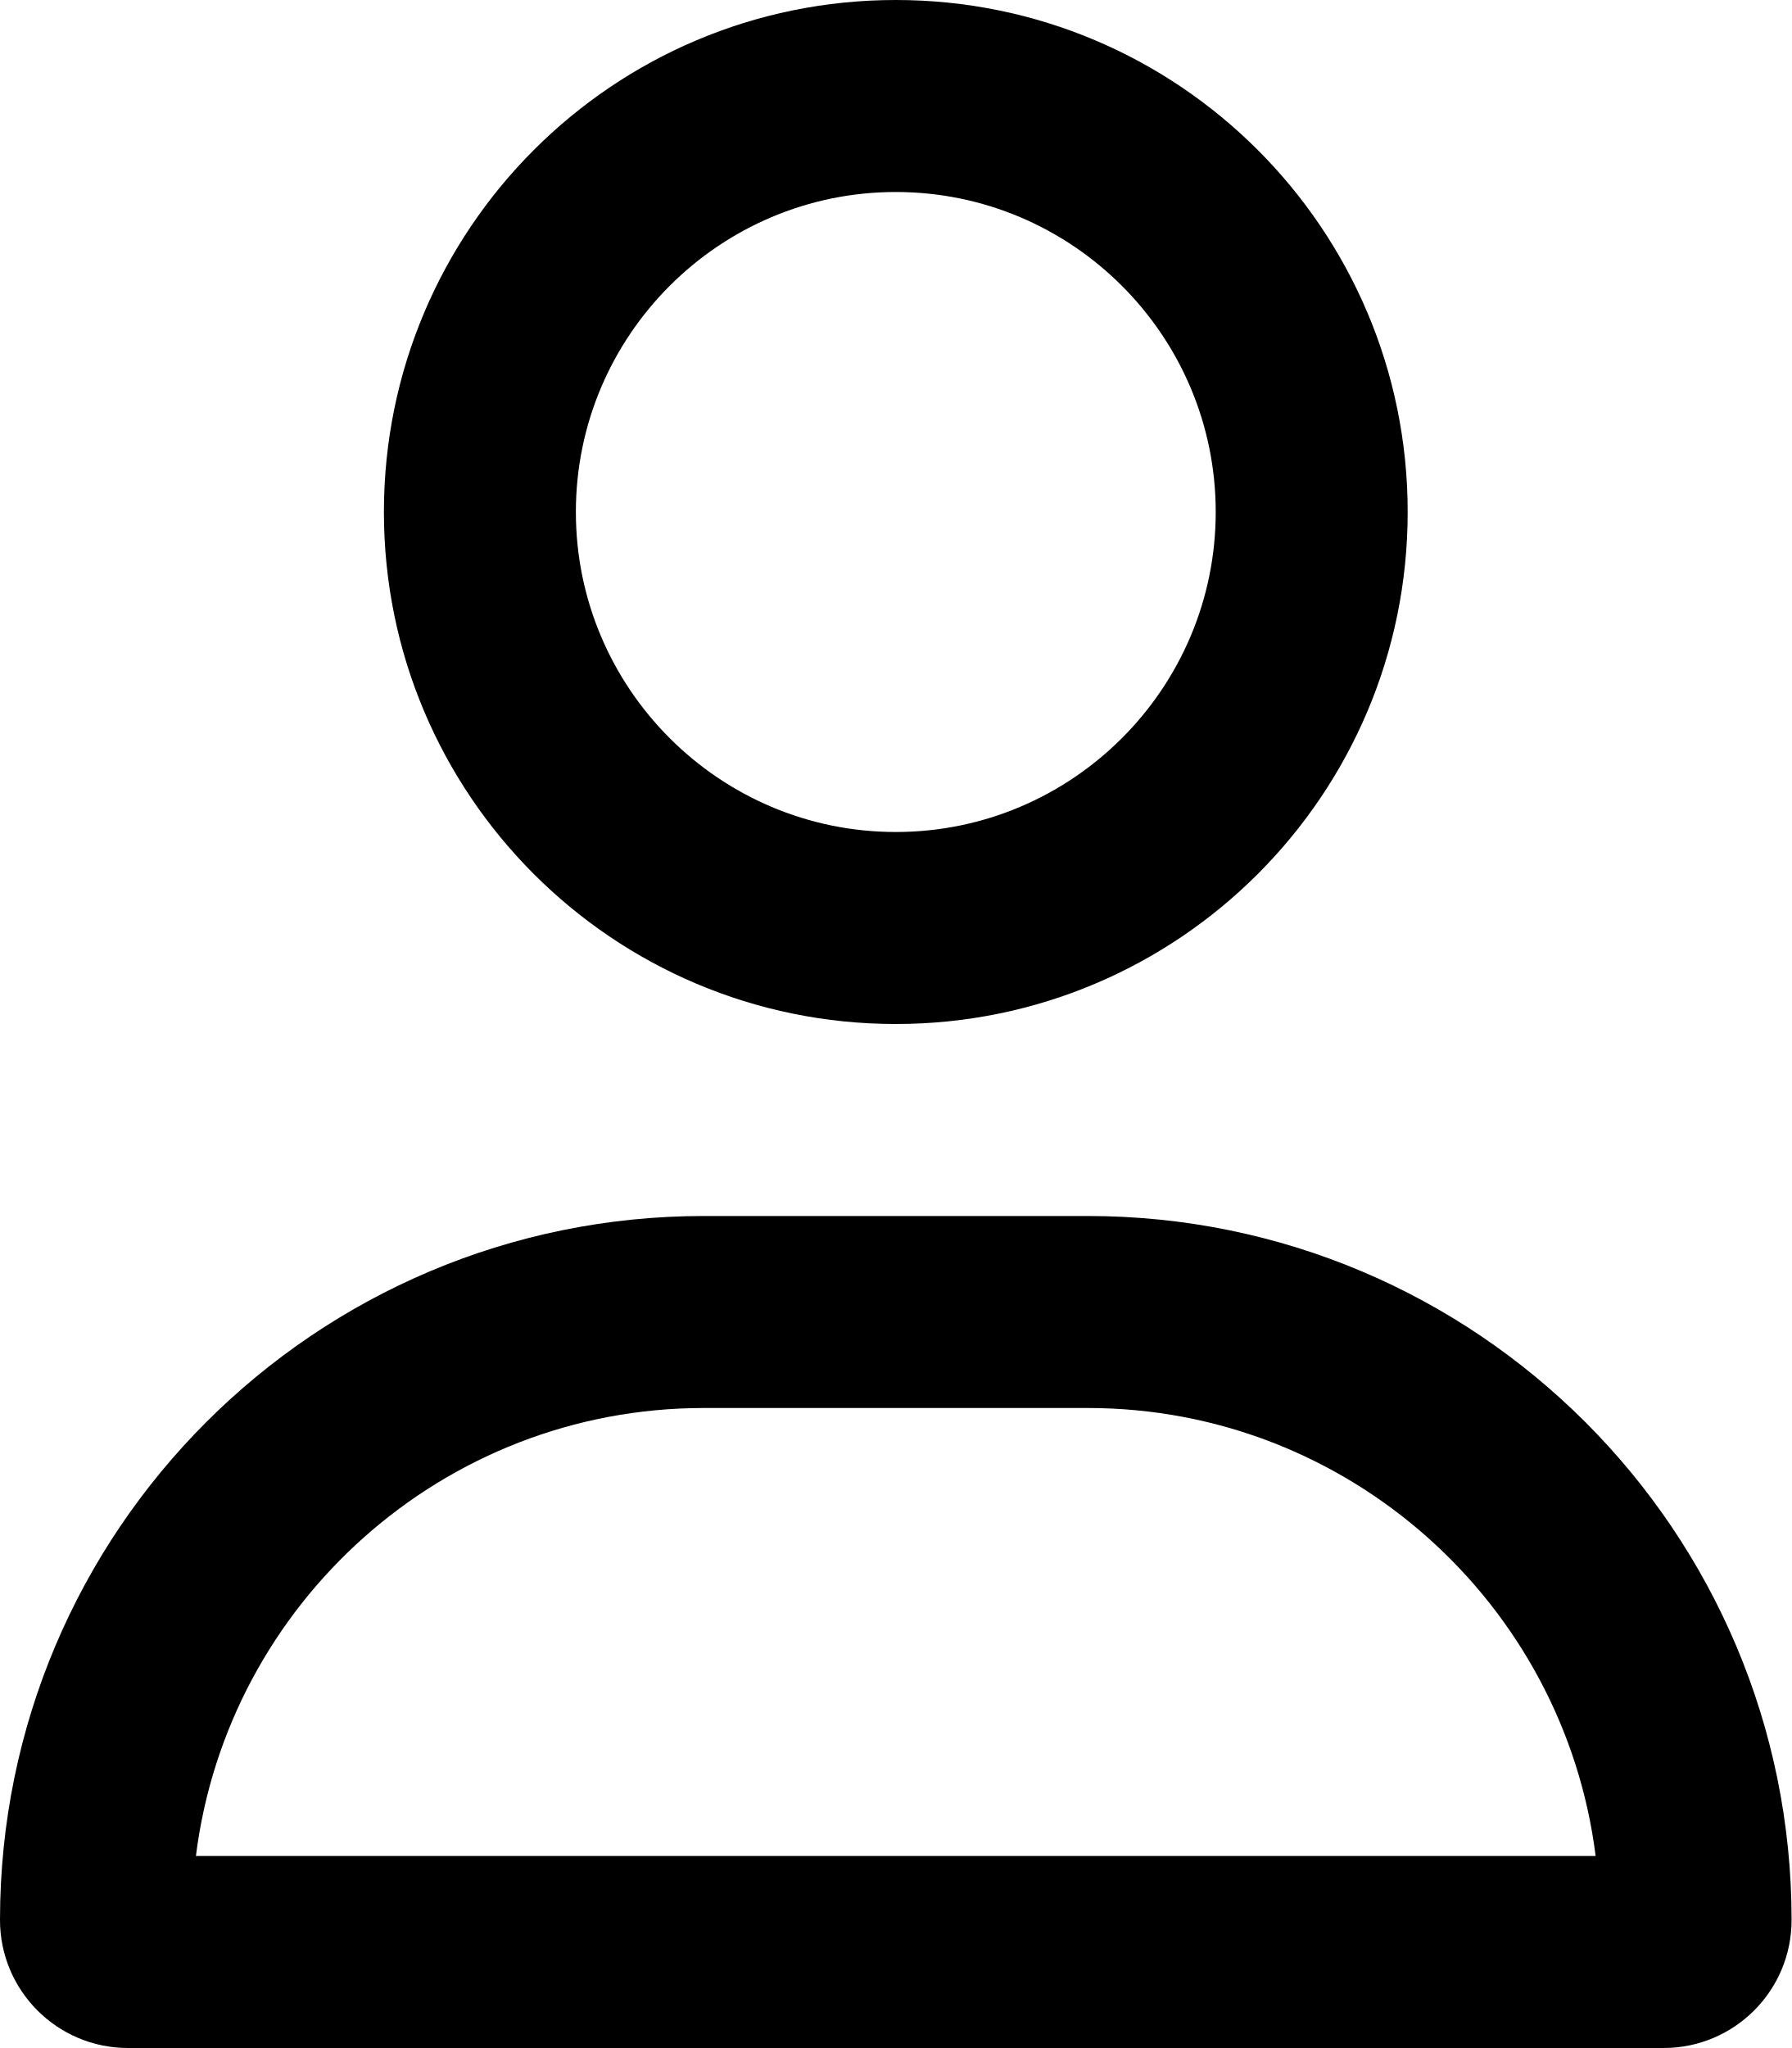
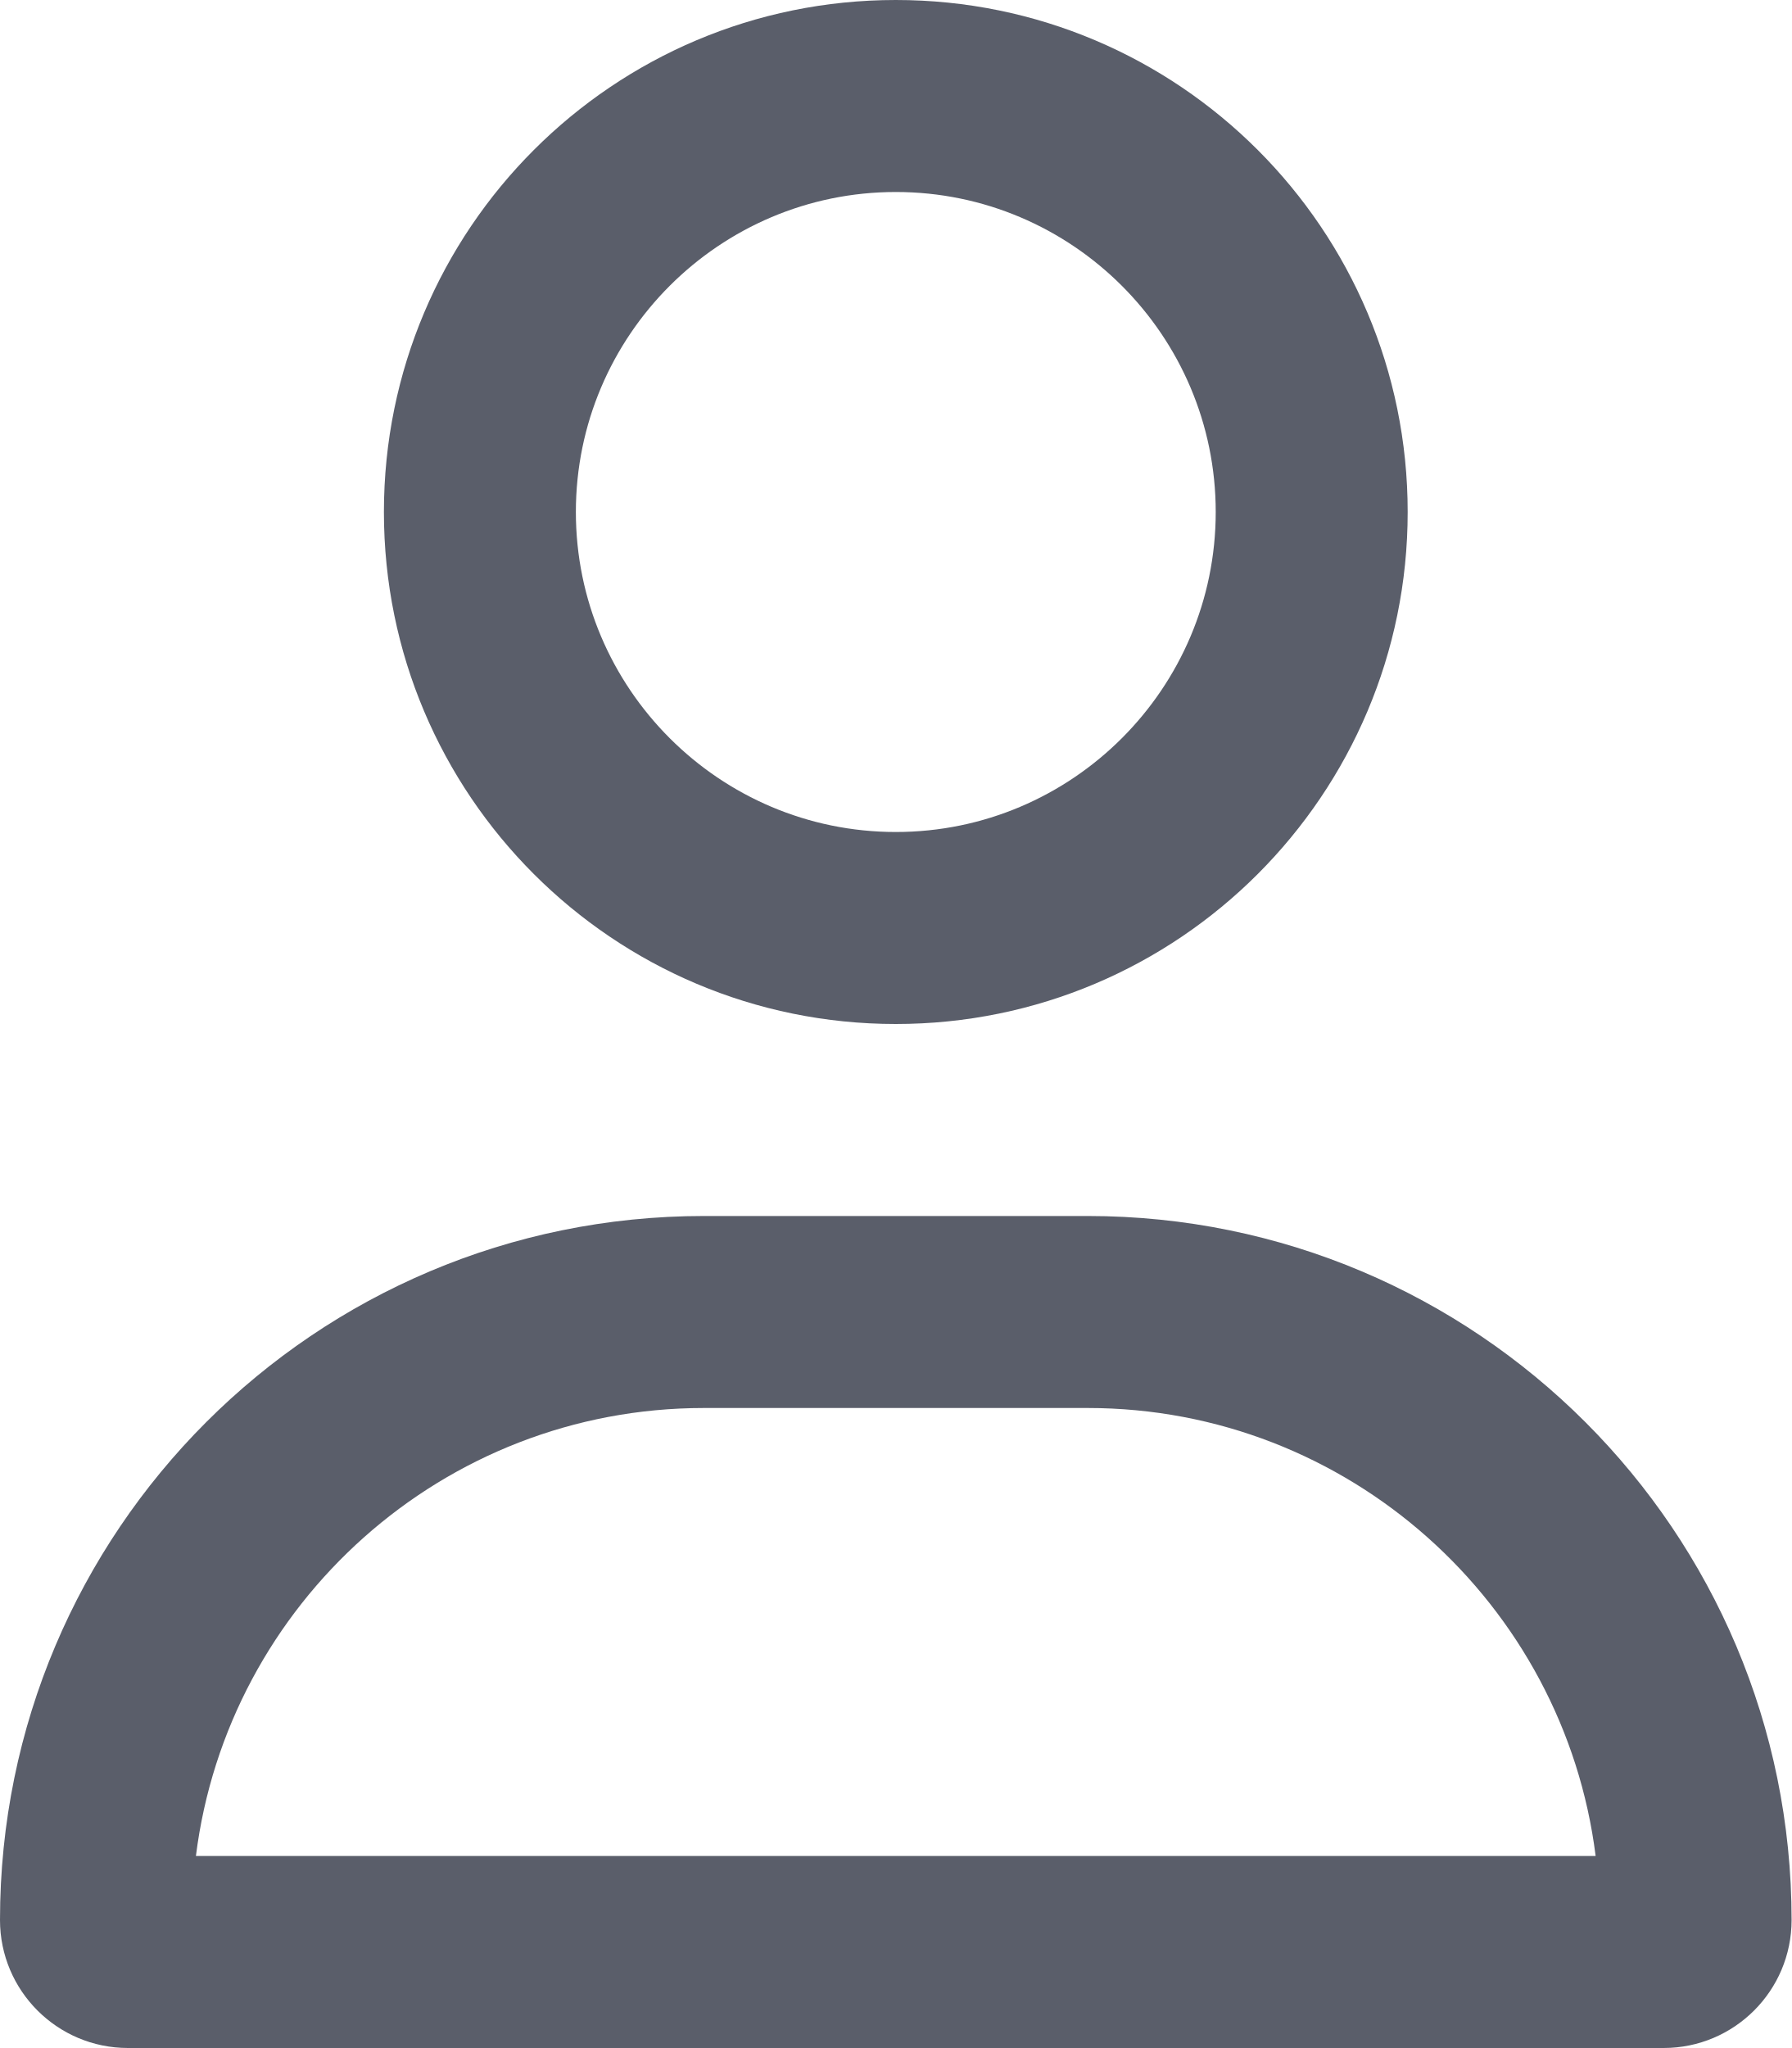
<svg xmlns="http://www.w3.org/2000/svg" viewBox="0 0 448 512">
-   <path d="M272 304h-96C78.8 304 0 382.8 0 480c0 17.67 14.33 32 32 32h384c17.67 0 32-14.33 32-32C448 382.8 369.2 304 272 304zM48.99 464C56.89 400.9 110.8 352 176 352h96c65.16 0 119.1 48.95 127 112H48.99zM224 256c70.69 0 128-57.31 128-128c0-70.69-57.31-128-128-128S96 57.31 96 128C96 198.7 153.3 256 224 256zM224 48c44.11 0 80 35.89 80 80c0 44.11-35.89 80-80 80S144 172.1 144 128C144 83.89 179.9 48 224 48z" />
+   <path fill="#5a5e6a" d="M272 304h-96C78.8 304 0 382.8 0 480c0 17.67 14.33 32 32 32h384c17.67 0 32-14.33 32-32C448 382.8 369.2 304 272 304zM48.99 464C56.89 400.9 110.8 352 176 352h96c65.16 0 119.1 48.95 127 112H48.99zM224 256c70.69 0 128-57.31 128-128c0-70.69-57.31-128-128-128S96 57.31 96 128C96 198.7 153.3 256 224 256zM224 48c44.11 0 80 35.89 80 80c0 44.11-35.89 80-80 80S144 172.1 144 128C144 83.89 179.9 48 224 48z" />
</svg>
